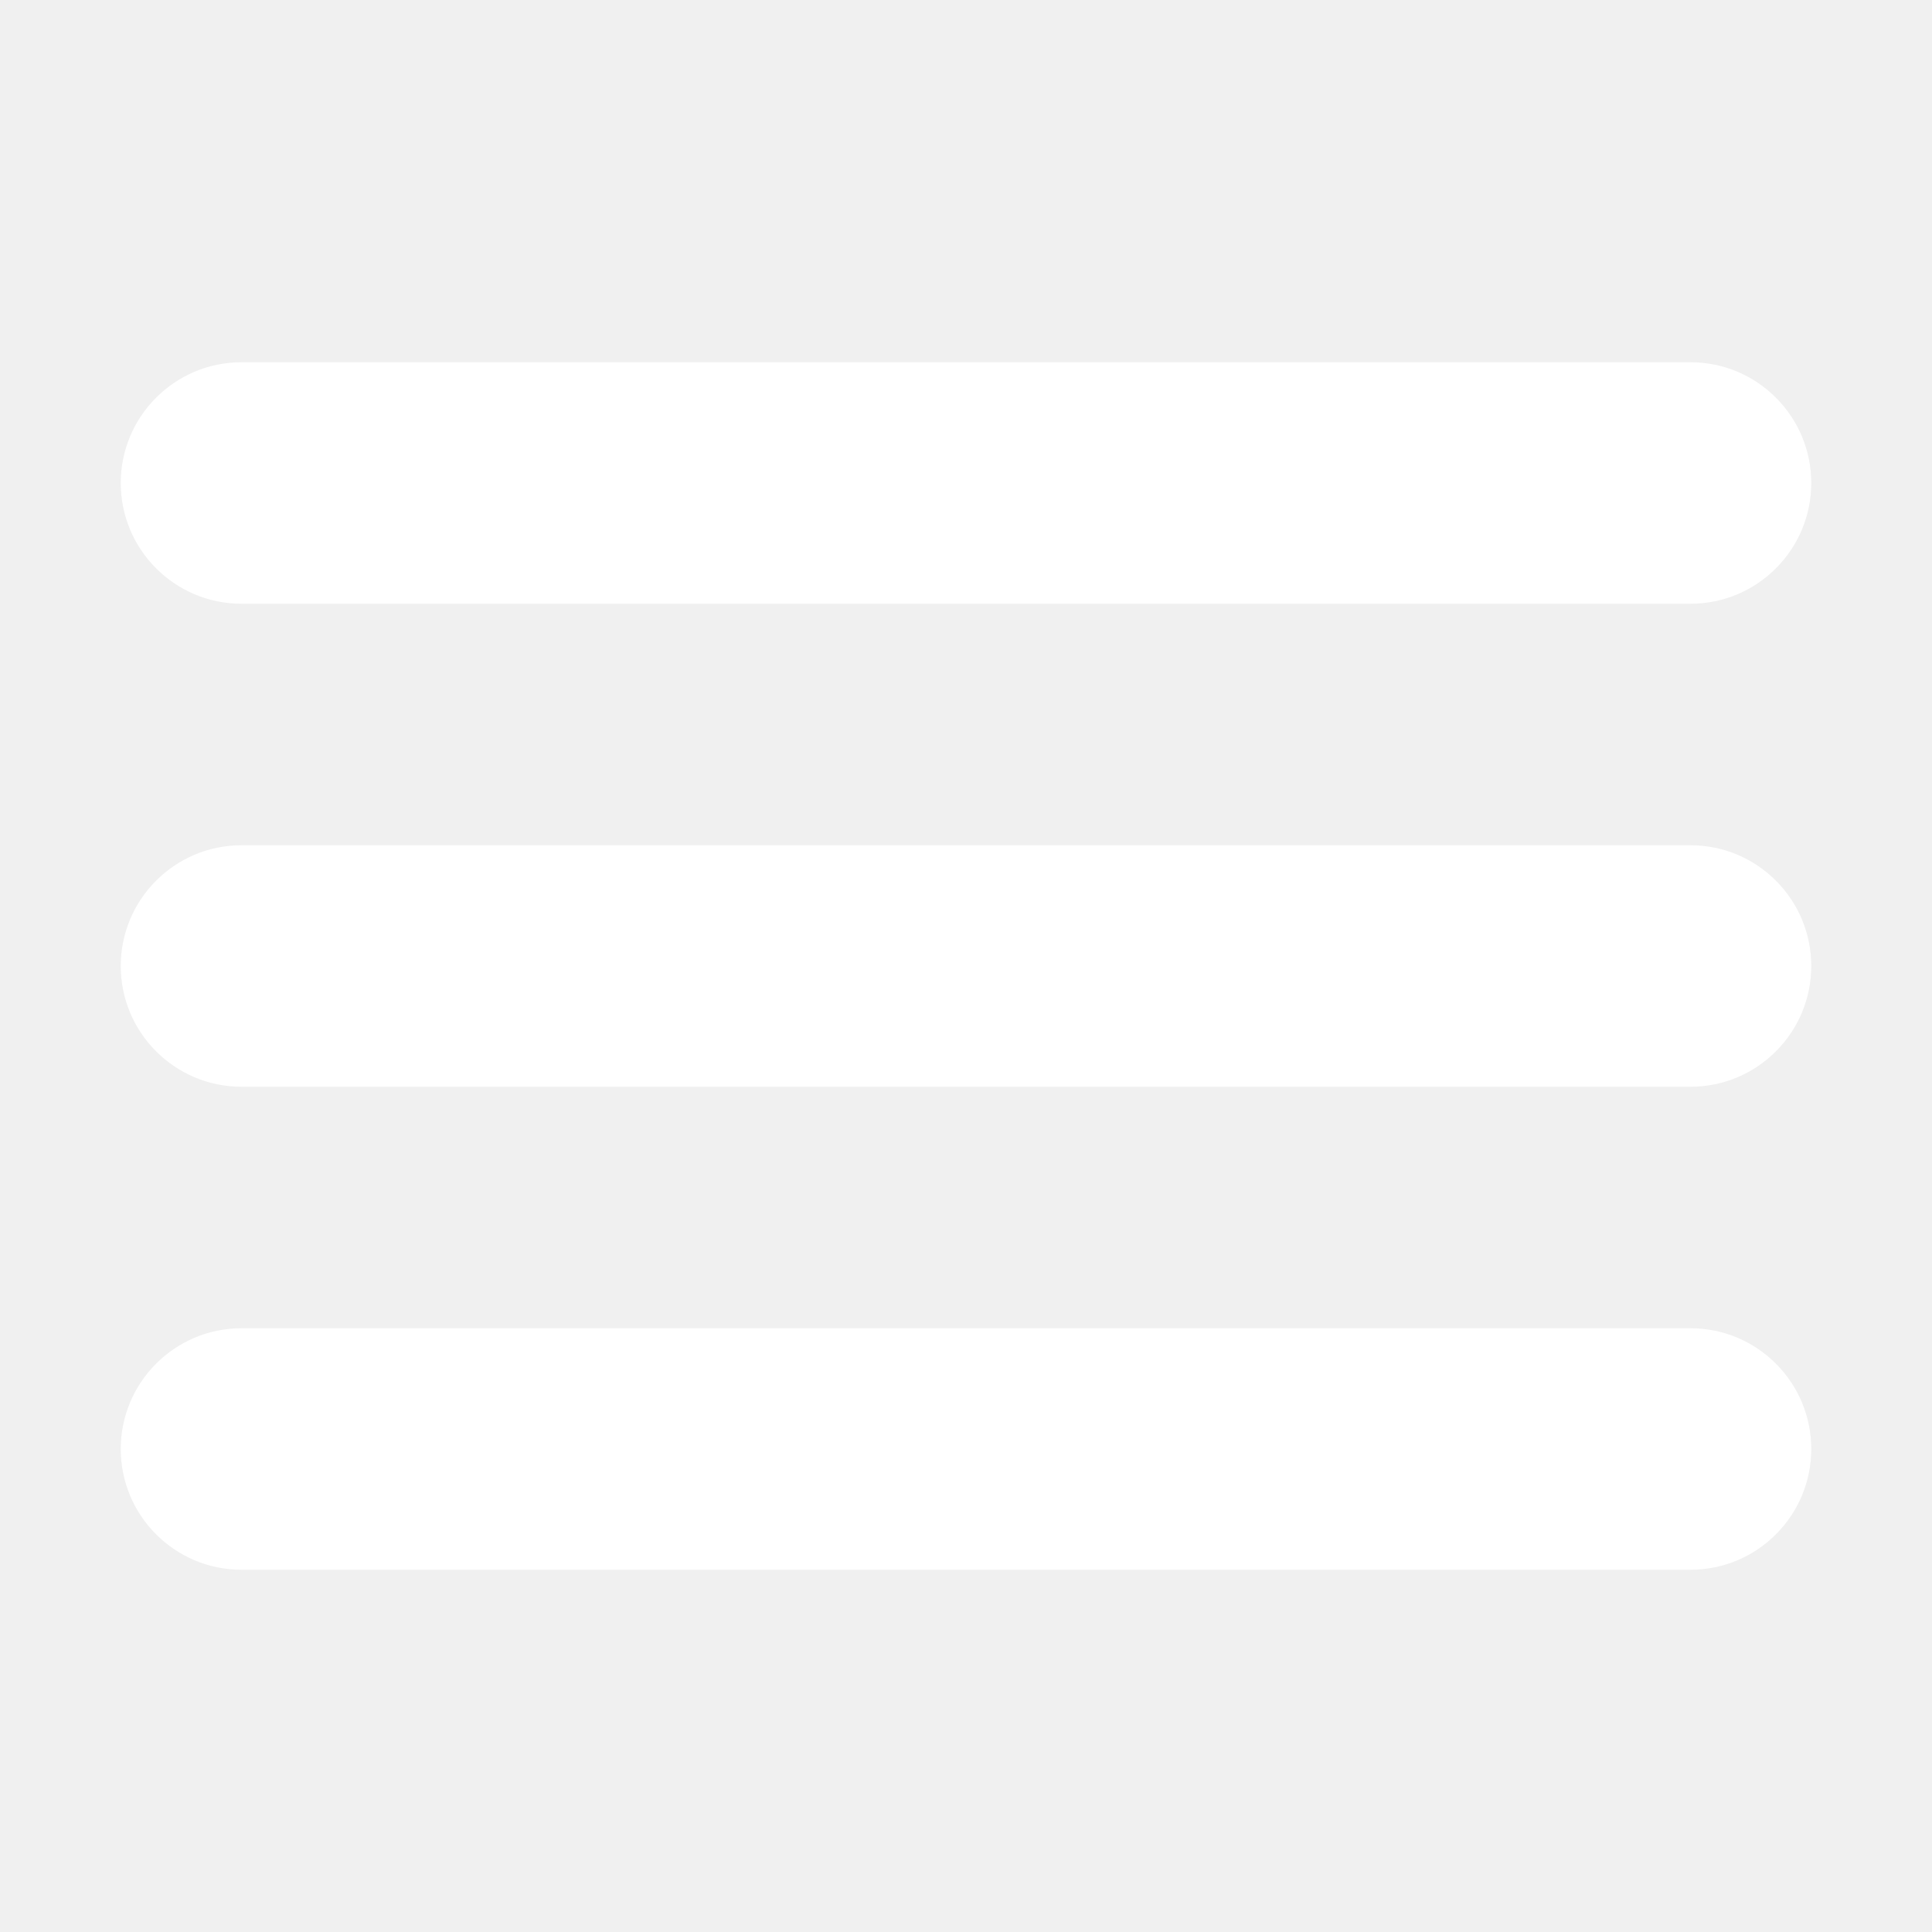
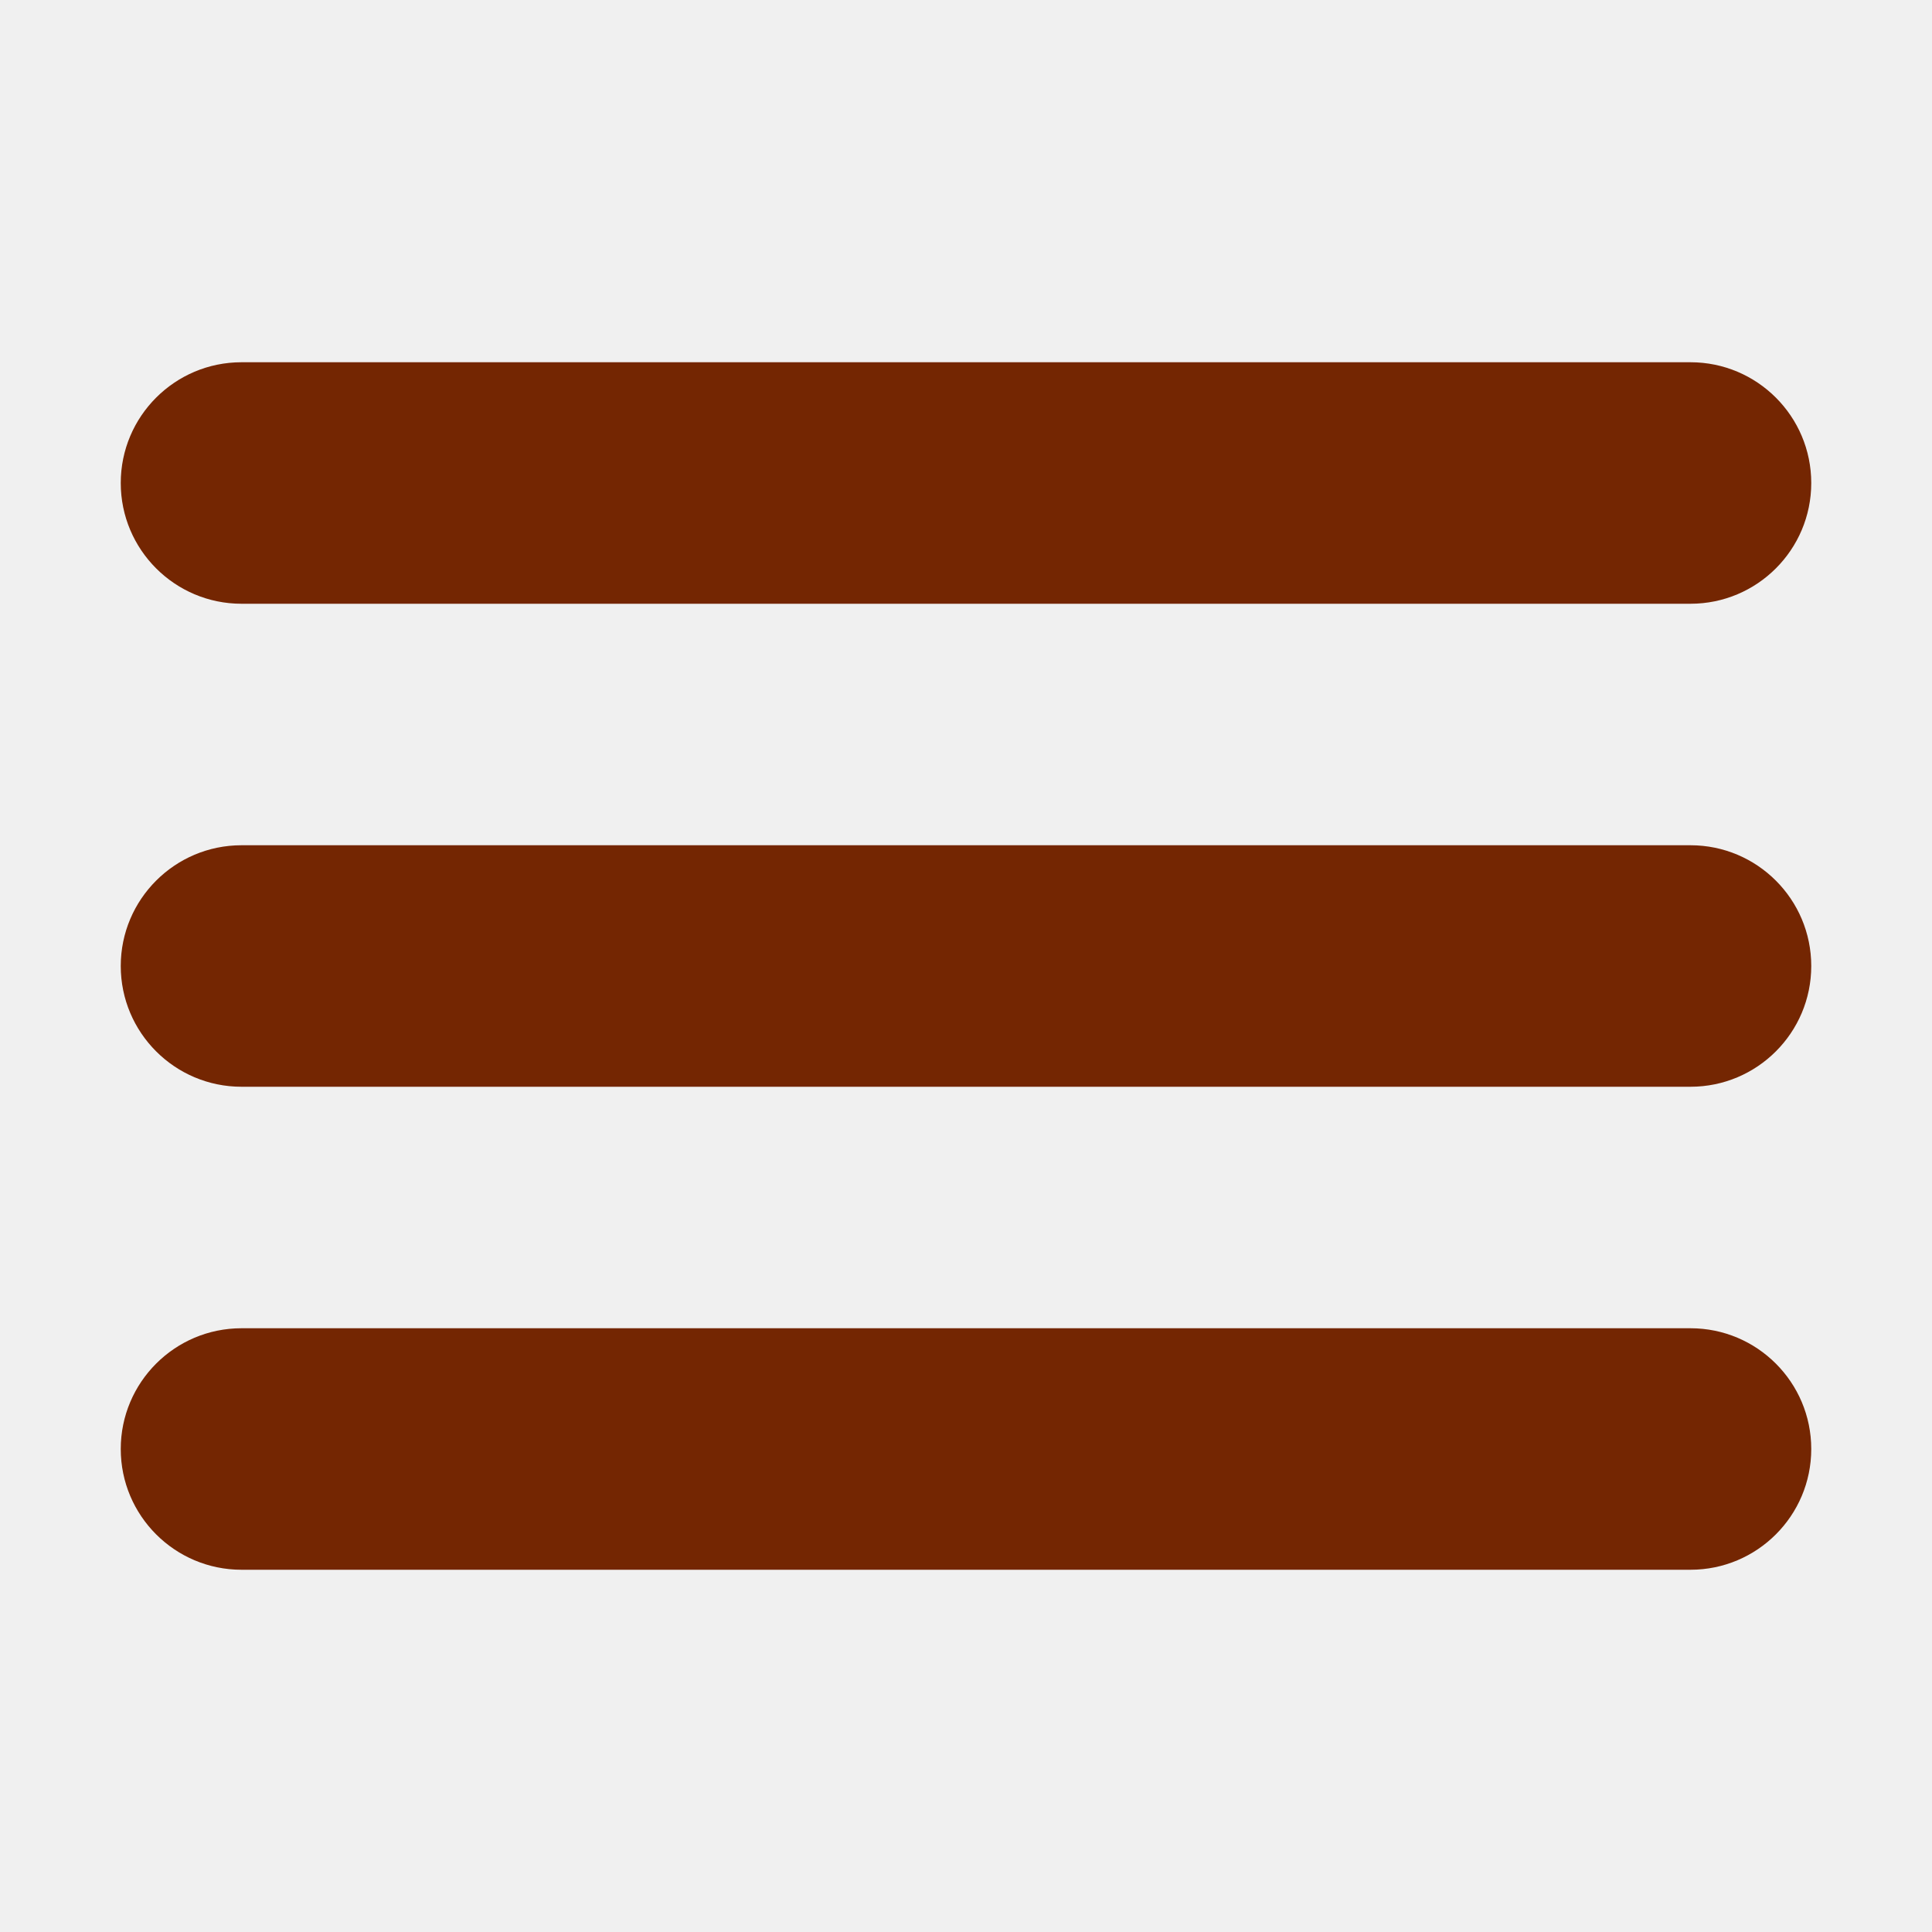
- <svg xmlns="http://www.w3.org/2000/svg" height="32px" id="Layer_1" style="enable-background:new 0 0 32 32;" version="1.1" viewBox="0 0 32 32" width="32px" xml:space="preserve" fill="white">
+ <svg xmlns="http://www.w3.org/2000/svg" height="32px" id="Layer_1" style="enable-background:new 0 0 32 32;" version="1.1" viewBox="0 0 32 32" width="32px" xml:space="preserve" fill="#742602">
  <path d="M4,10h24c1.104,0,2-0.896,2-2s-0.896-2-2-2H4C2.896,6,2,6.896,2,8S2.896,10,4,10z M28,14H4c-1.104,0-2,0.896-2,2  s0.896,2,2,2h24c1.104,0,2-0.896,2-2S29.104,14,28,14z M28,22H4c-1.104,0-2,0.896-2,2s0.896,2,2,2h24c1.104,0,2-0.896,2-2  S29.104,22,28,22z" />
</svg>
